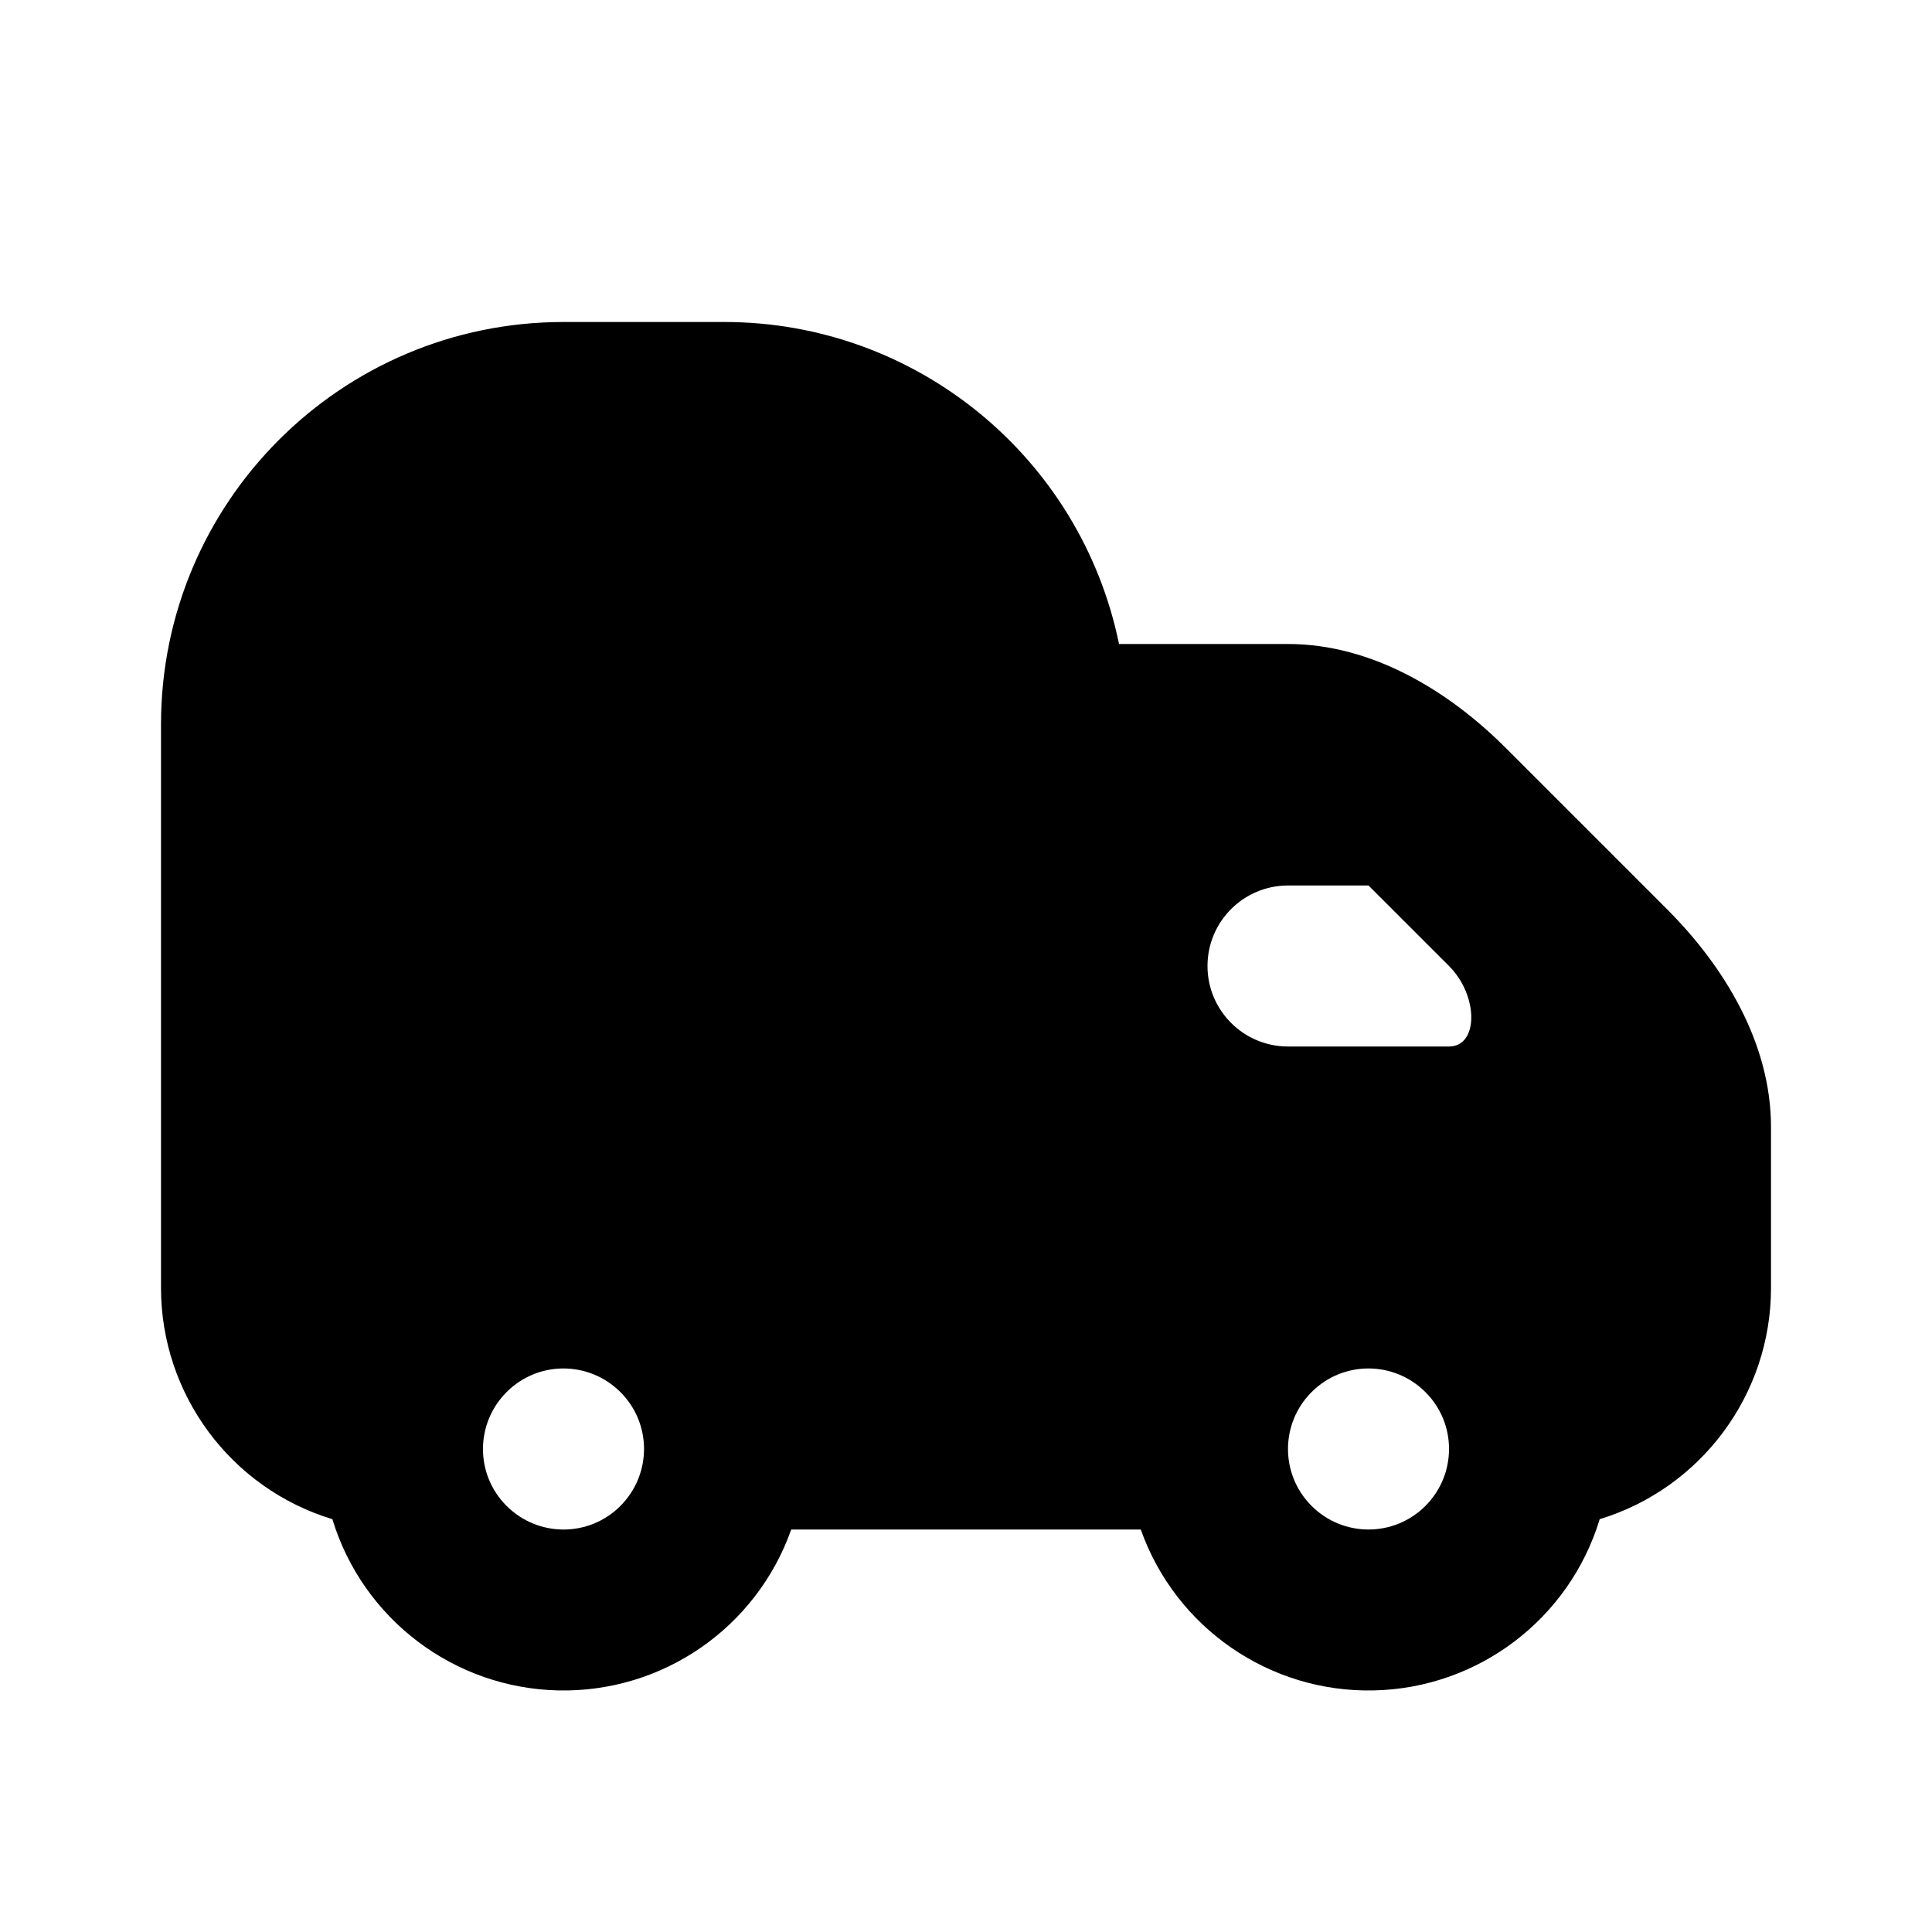
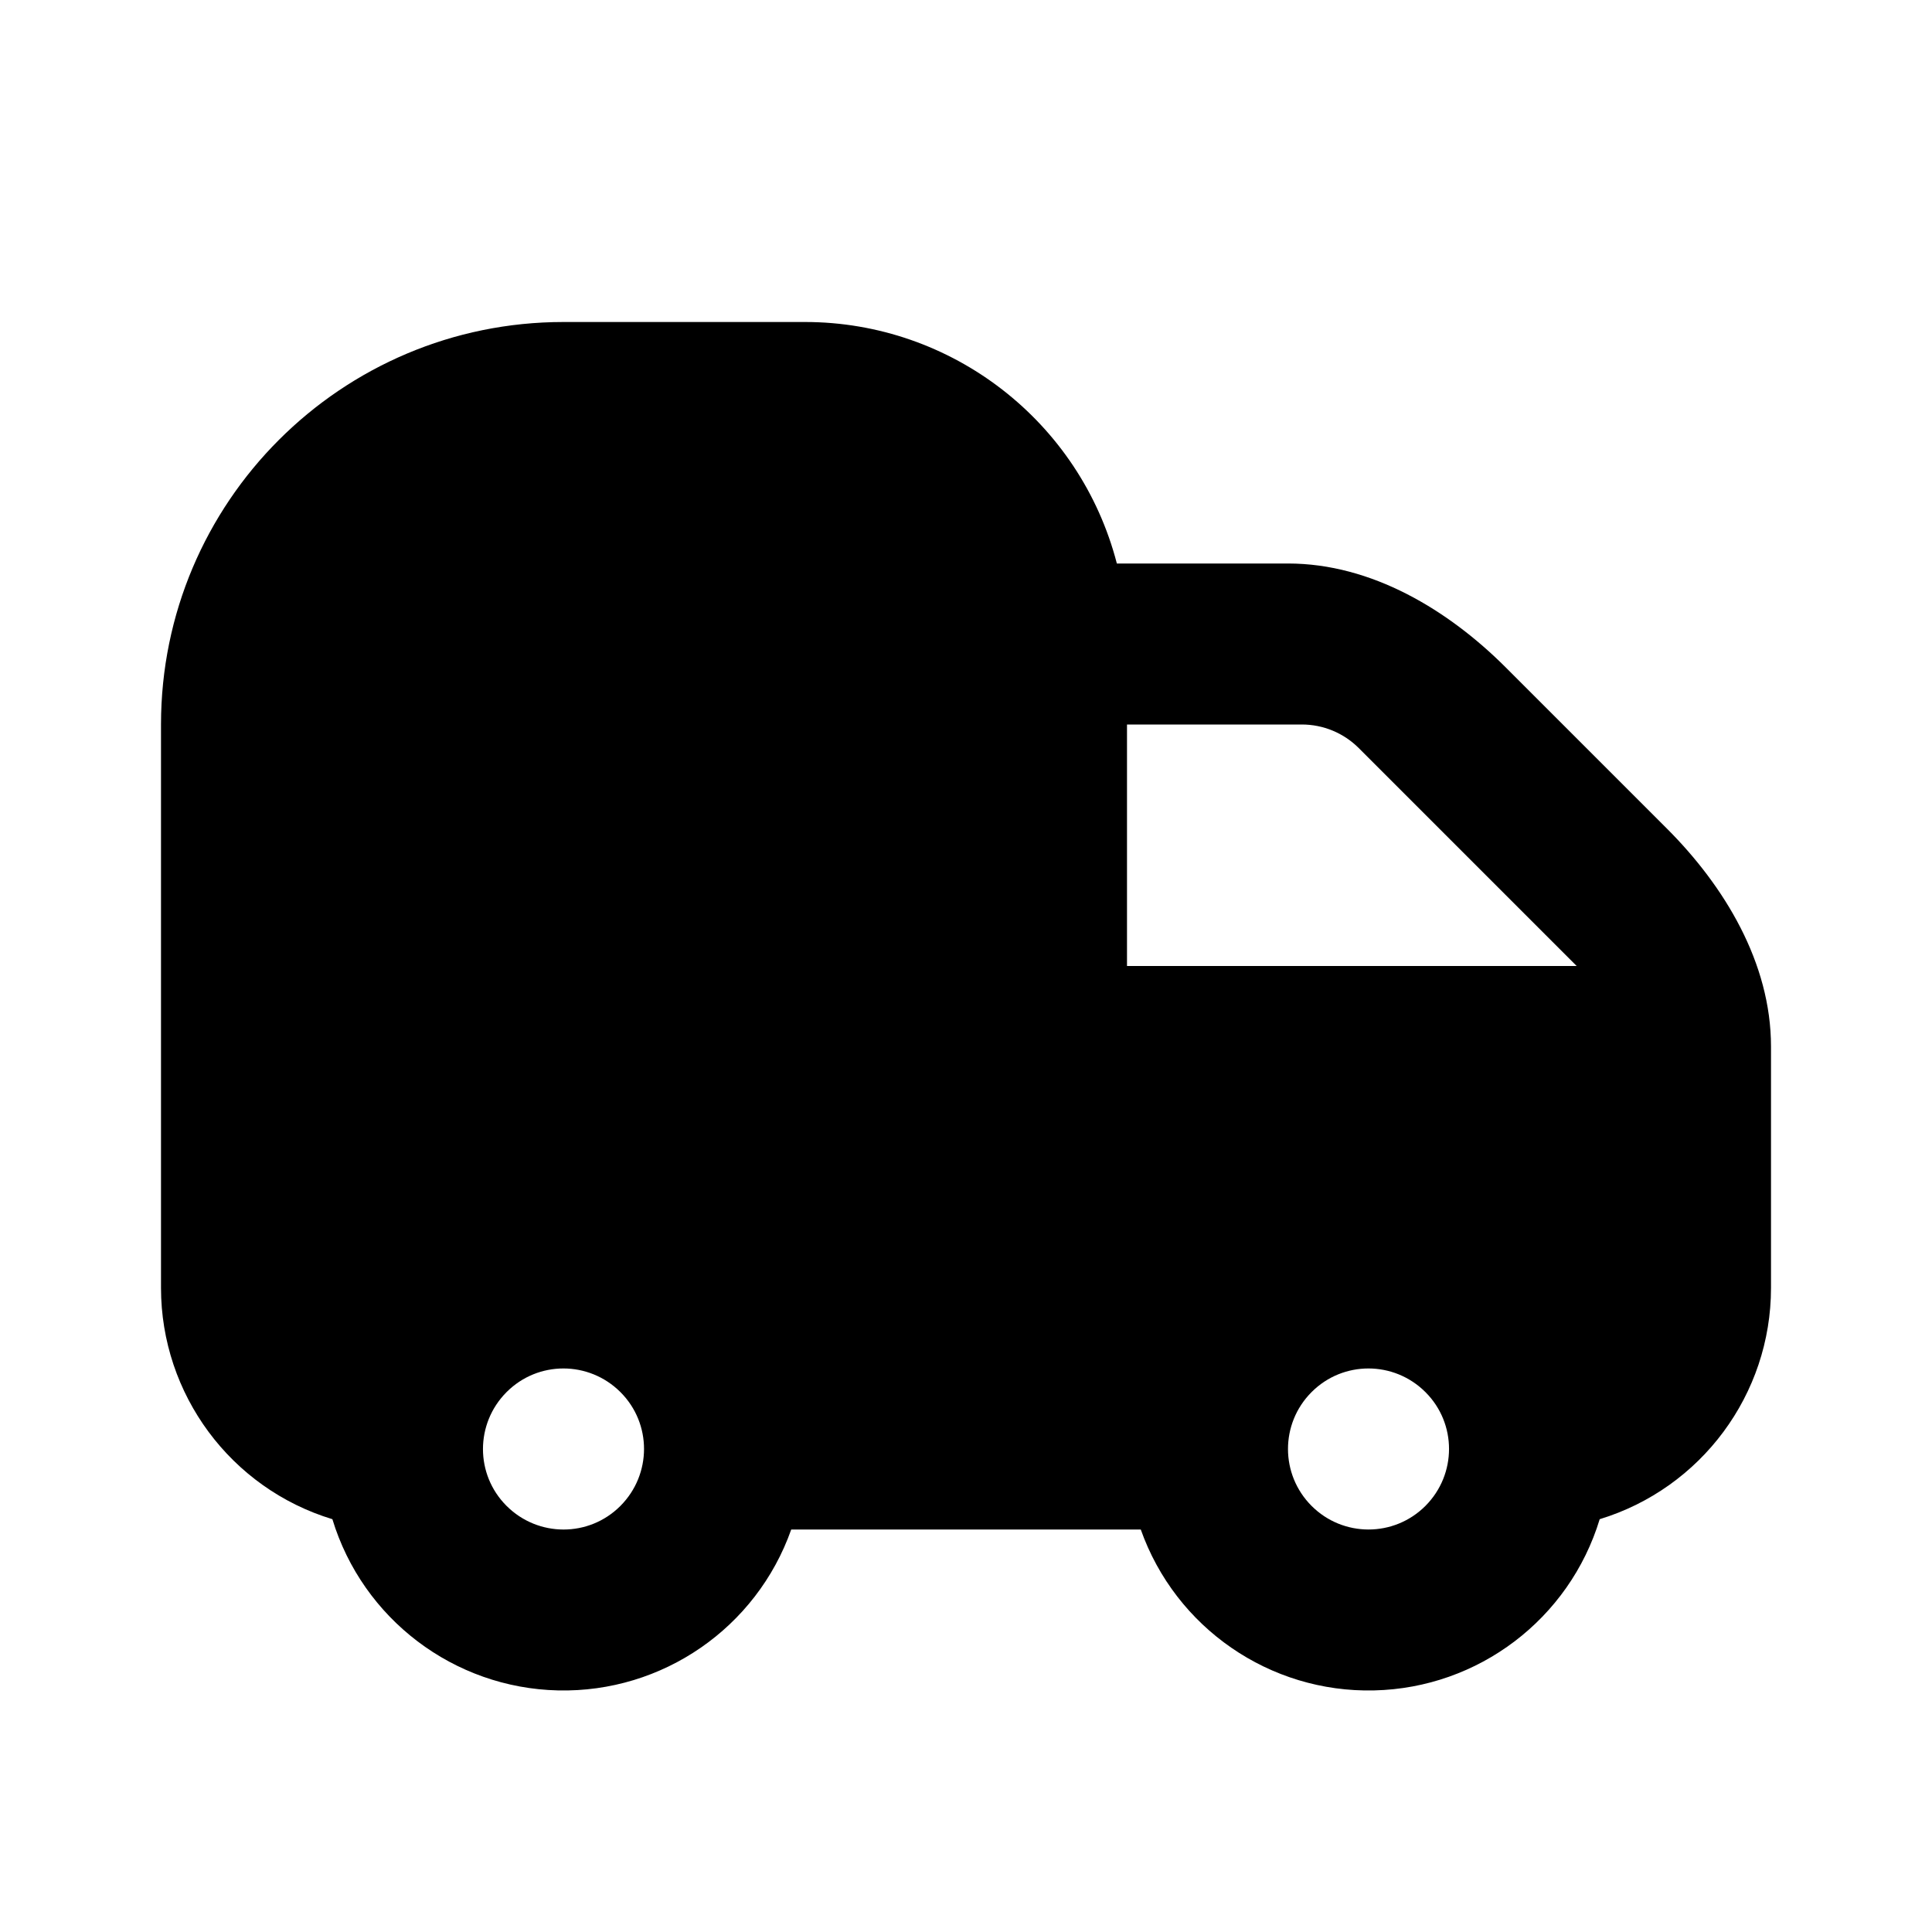
<svg xmlns="http://www.w3.org/2000/svg" width="24" height="24" viewBox="0 0 24 24" fill="none">
-   <path d="M13.901 8H16C17.039 8 17.992 8.578 18.707 9.293L20.707 11.293C21.422 12.008 22 12.961 22 14V16C22 17.32 21.134 18.487 19.872 18.872C19.495 20.112 18.364 20.97 17.069 20.999C15.773 21.029 14.604 20.222 14.171 19H9.829C9.397 20.222 8.229 21.028 6.933 20.999C5.638 20.97 4.506 20.111 4.129 18.872C2.865 18.488 2.001 17.32 2 16V9C2 6.239 4.239 4 7 4H9C11.374 4 13.423 5.674 13.901 8ZM18 13C18.369 13 18.369 12.369 18 12L17 11H16C15.448 11 15 11.448 15 12C15 12.552 15.448 13 16 13ZM6.291 18.705L6.293 18.707L6.295 18.709C6.686 19.097 7.315 19.098 7.705 18.709L7.707 18.707L7.709 18.705C8.097 18.314 8.098 17.685 7.709 17.295L7.707 17.293L7.705 17.291C7.314 16.903 6.685 16.902 6.295 17.291L6.293 17.293L6.291 17.295C5.903 17.686 5.902 18.315 6.291 18.705ZM17.705 18.709L17.707 18.707L17.709 18.705C18.097 18.314 18.098 17.685 17.709 17.295L17.707 17.293L17.705 17.291C17.314 16.903 16.685 16.902 16.295 17.291L16.293 17.293L16.291 17.295C15.902 17.686 15.903 18.317 16.293 18.707C16.683 19.097 17.314 19.098 17.705 18.709Z" fill="currentColor" />
+   <path d="M13.874 7H16C17.039 7 17.992 7.578 18.707 8.293L20.707 10.293C21.422 11.008 22 11.961 22 13V16C22 17.32 21.134 18.487 19.872 18.872C19.495 20.112 18.364 20.97 17.069 20.999C15.773 21.029 14.604 20.222 14.171 19H9.829C9.397 20.222 8.229 21.028 6.933 20.999C5.638 20.97 4.506 20.111 4.129 18.872C2.865 18.488 2.001 17.32 2 16V9C2 6.239 4.239 4 7 4H10C11.822 4 13.417 5.236 13.874 7ZM14 12H19.586L16.879 9.293C16.691 9.105 16.437 9 16.172 9H14ZM6.291 18.705L6.293 18.707L6.295 18.709C6.686 19.097 7.315 19.098 7.705 18.709L7.707 18.707L7.709 18.705C8.097 18.314 8.098 17.685 7.709 17.295L7.707 17.293L7.705 17.291C7.314 16.903 6.685 16.902 6.295 17.291L6.293 17.293L6.291 17.295C5.903 17.686 5.902 18.315 6.291 18.705ZM17.705 18.709L17.707 18.707L17.709 18.705C18.097 18.314 18.098 17.685 17.709 17.295L17.707 17.293L17.705 17.291C17.314 16.903 16.685 16.902 16.295 17.291L16.293 17.293L16.291 17.295C15.902 17.686 15.903 18.317 16.293 18.707C16.683 19.097 17.314 19.098 17.705 18.709Z" fill="currentColor" />
</svg>
